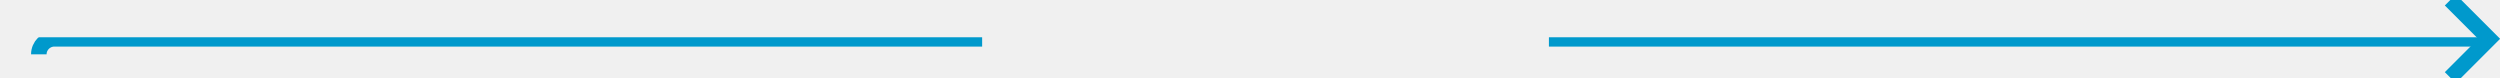
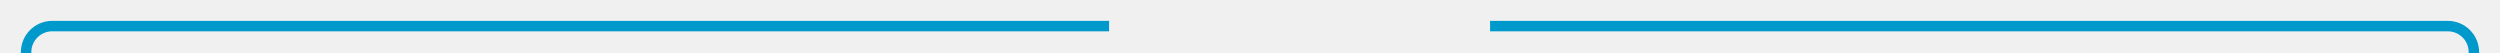
- <svg xmlns="http://www.w3.org/2000/svg" version="1.1" width="322px" height="10px" preserveAspectRatio="xMinYMid meet" viewBox="1285 207  322 8">
+ <svg xmlns="http://www.w3.org/2000/svg" version="1.1" width="479px" height="10px" preserveAspectRatio="xMinYMid meet" viewBox="1123 181  479 8">
  <defs>
-     <mask fill="white" id="clip2">
-       <path d="M 1411.5 197  L 1484.5 197  L 1484.5 225  L 1411.5 225  Z M 1287 197  L 1617 197  L 1617 225  L 1287 225  Z " fill-rule="evenodd" />
+     <mask fill="white" id="clip127">
+       <path d="M 1335.5 171  L 1408.5 171  L 1408.5 199  L 1335.5 199  Z M 1125 171  L 1617 171  L 1617 221  L 1125 221  Z " fill-rule="evenodd" />
    </mask>
  </defs>
-   <path d="M 1290 213  A 2 2 0 0 1 1292 211 L 1605 211  " stroke-width="2" stroke="#0099cc" fill="none" mask="url(#clip2)" />
-   <path d="M 1599.893 206.707  L 1604.186 211  L 1599.893 215.293  L 1601.307 216.707  L 1606.307 211.707  L 1607.014 211  L 1606.307 210.293  L 1601.307 205.293  L 1599.893 206.707  Z " fill-rule="nonzero" fill="#0099cc" stroke="none" mask="url(#clip2)" />
+   <path d="M 1128 202  L 1128 190  A 5 5 0 0 1 1133 185 L 1592 185  A 5 5 0 0 1 1597 190 L 1597 206  A 5 5 0 0 0 1602 211 L 1605 211  " stroke-width="2" stroke="#0099cc" fill="none" mask="url(#clip127)" />
+   <path d="M 1599.893 206.707  L 1604.186 211  L 1599.893 215.293  L 1601.307 216.707  L 1606.307 211.707  L 1607.014 211  L 1606.307 210.293  L 1601.307 205.293  L 1599.893 206.707  Z " fill-rule="nonzero" fill="#0099cc" stroke="none" mask="url(#clip127)" />
</svg>
